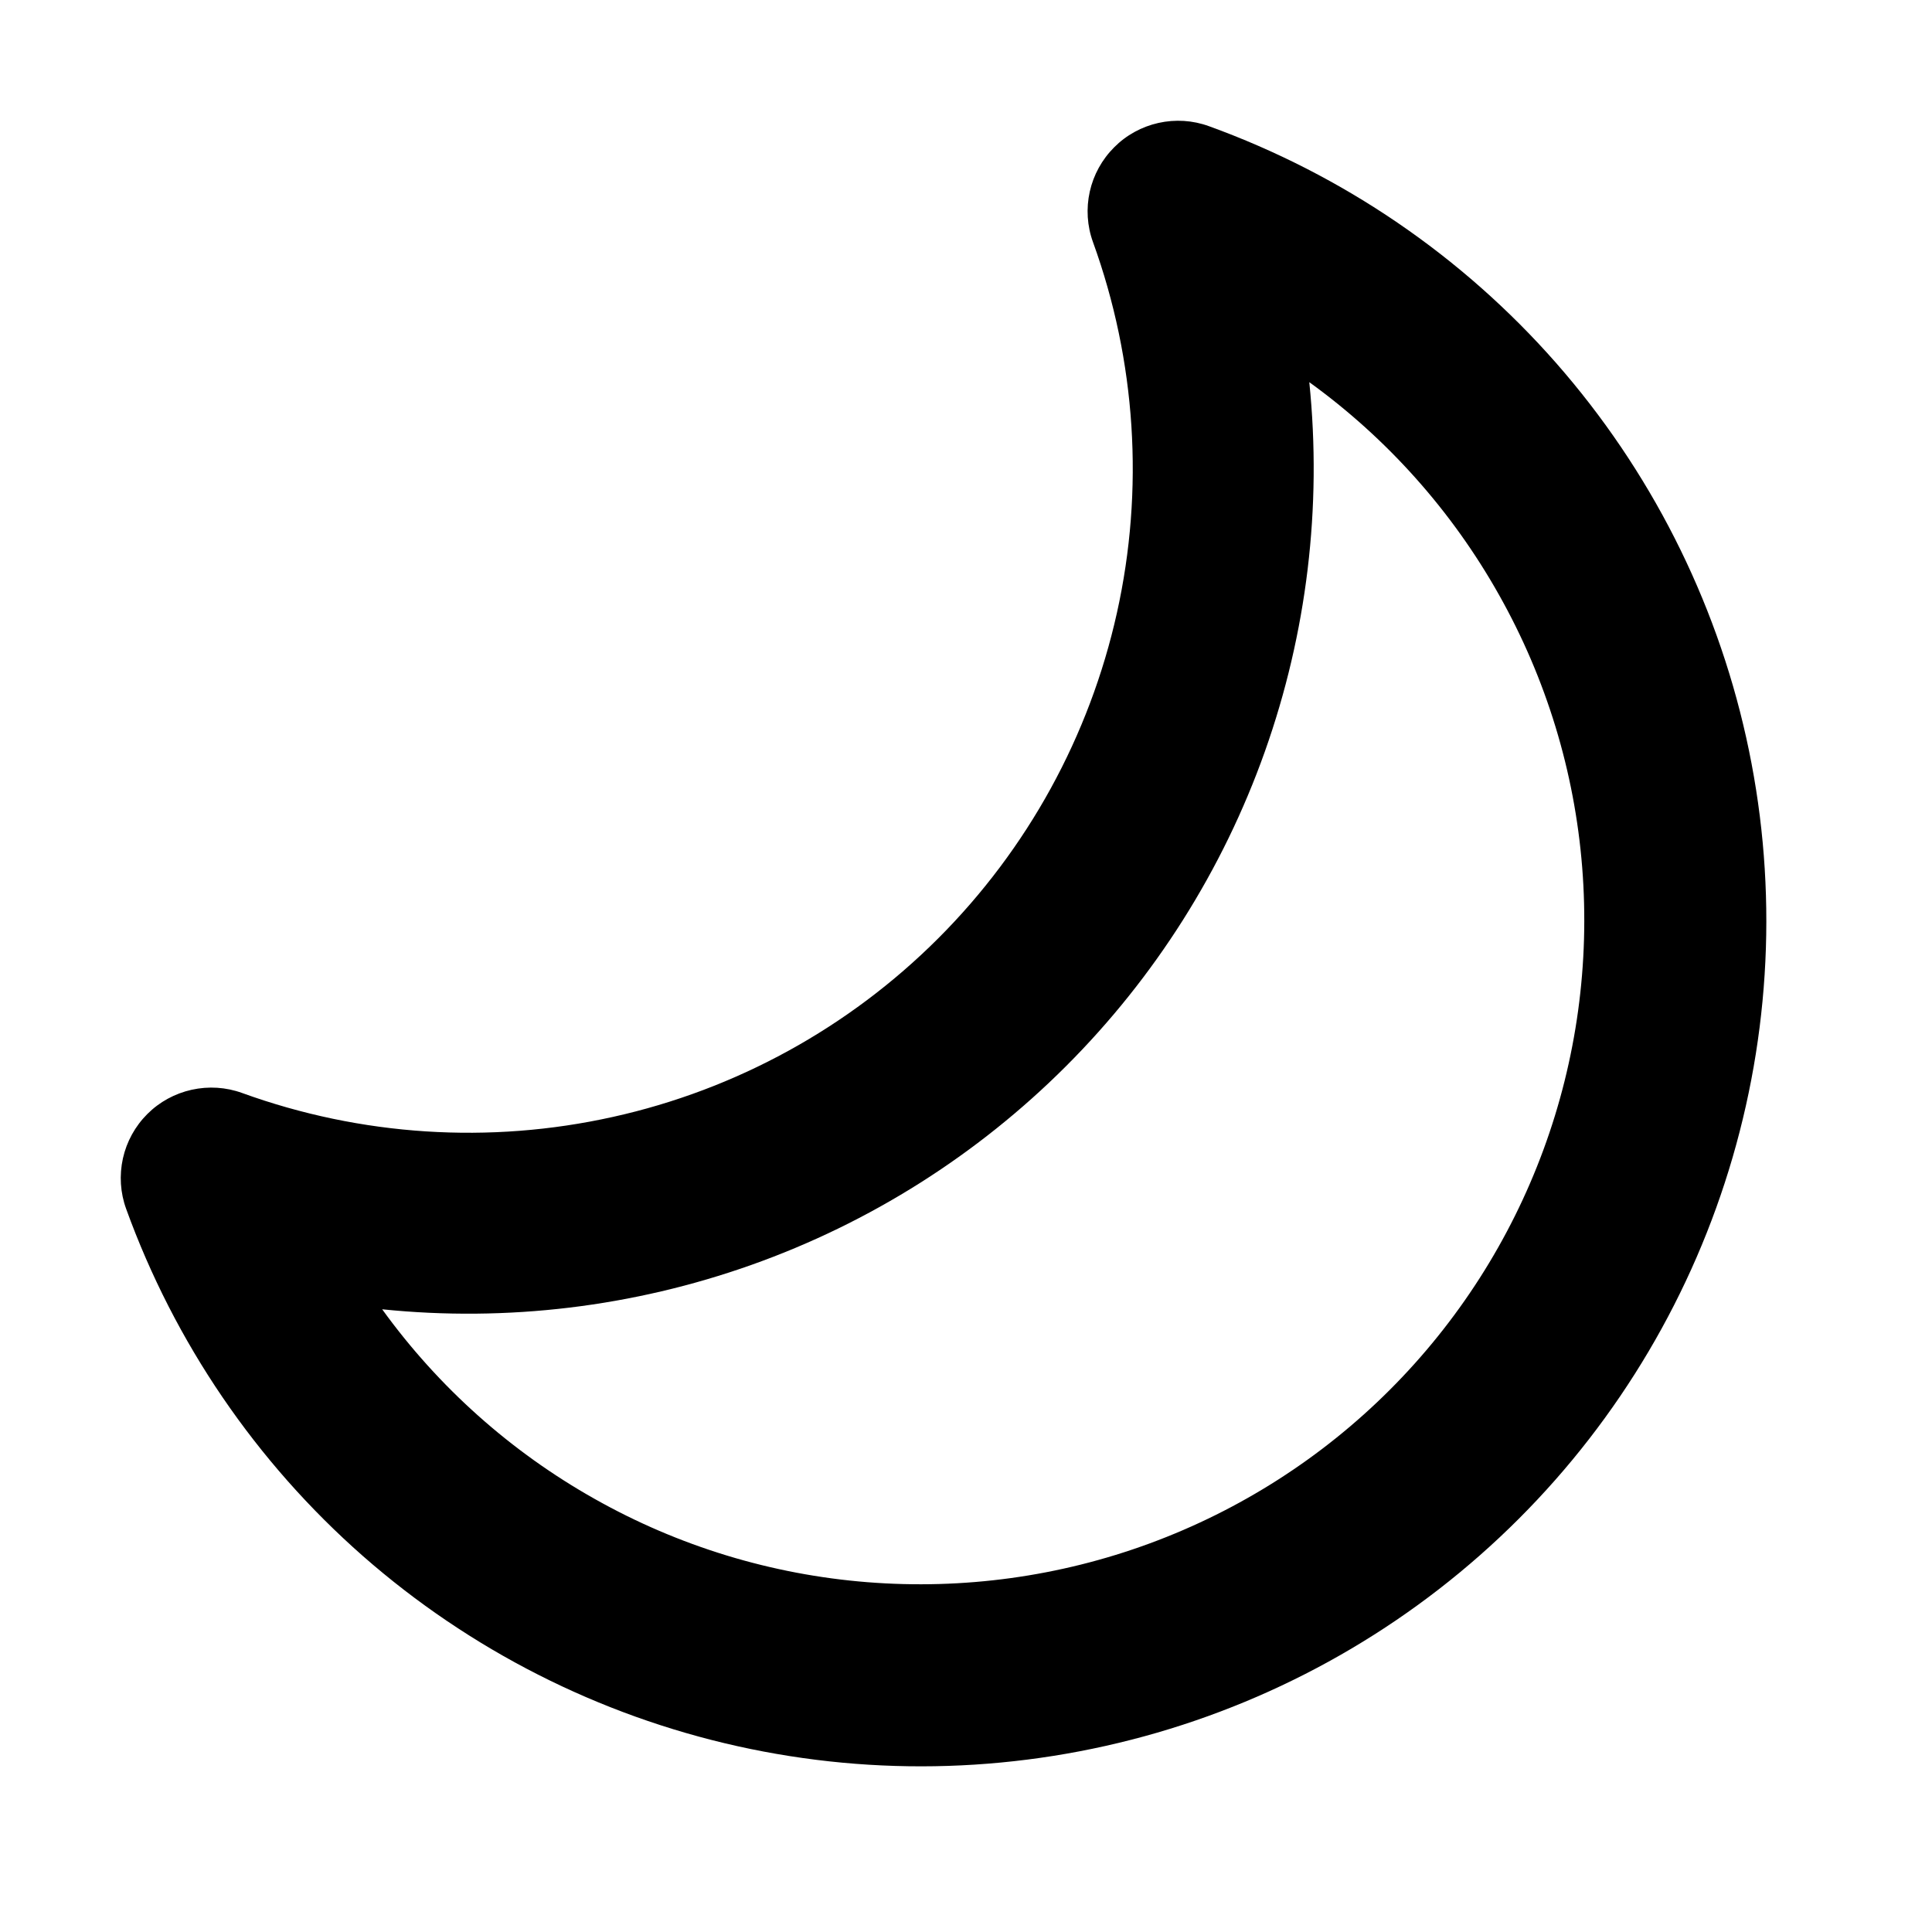
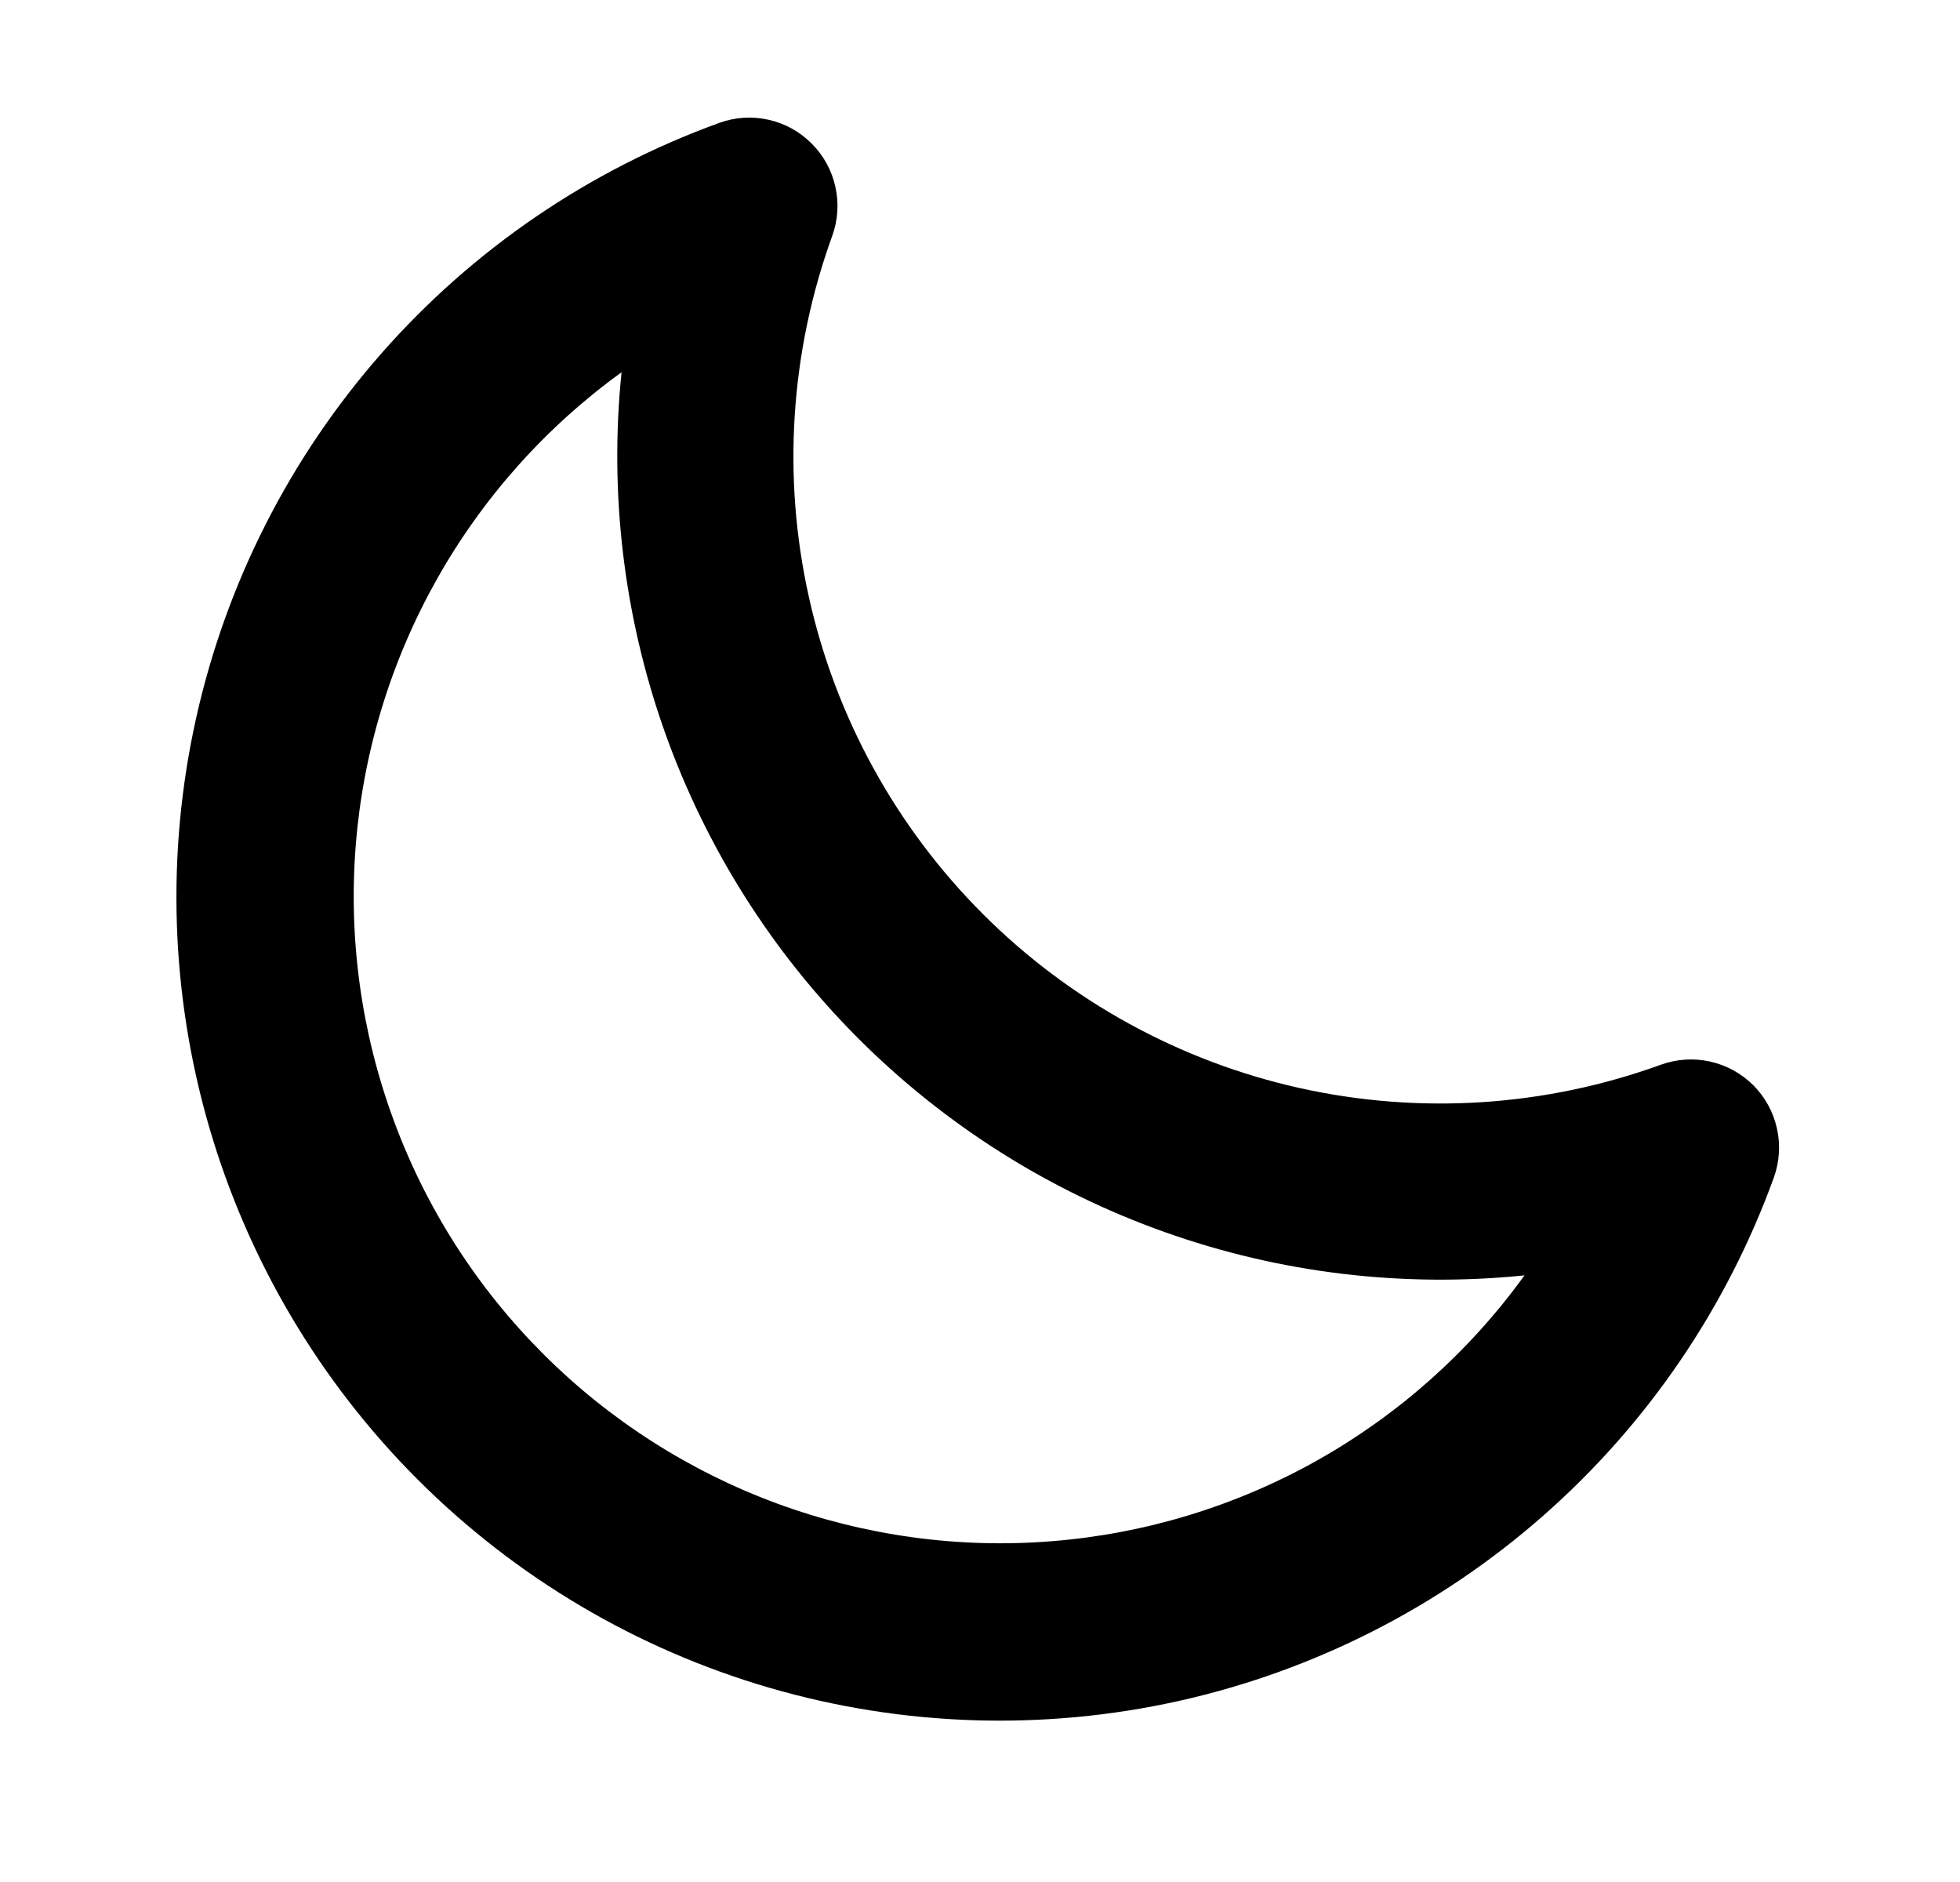
- <svg xmlns="http://www.w3.org/2000/svg" width="16" height="16" viewBox="0 0 16 16" fill="none">
-   <path d="M9.227 1.22C9.327 1.119 9.455 1.049 9.594 1.018C9.733 0.987 9.878 0.996 10.012 1.045C11.119 1.446 12.108 2.12 12.886 3.005C13.663 3.89 14.205 4.957 14.461 6.107C14.717 7.257 14.678 8.453 14.349 9.584C14.02 10.715 13.411 11.745 12.578 12.578C11.745 13.411 10.715 14.02 9.584 14.349C8.452 14.678 7.257 14.717 6.107 14.461C4.957 14.205 3.89 13.663 3.005 12.886C2.12 12.108 1.446 11.119 1.045 10.012C0.996 9.878 0.987 9.733 1.018 9.593C1.049 9.454 1.119 9.327 1.22 9.226C1.321 9.125 1.448 9.056 1.587 9.025C1.727 8.994 1.872 9.003 2.006 9.052C2.989 9.408 4.054 9.477 5.075 9.25C6.096 9.024 7.031 8.51 7.77 7.771C8.51 7.031 9.023 6.096 9.25 5.075C9.477 4.054 9.408 2.989 9.052 2.006C9.003 1.872 8.994 1.726 9.025 1.587C9.056 1.448 9.126 1.321 9.227 1.22ZM10.843 3.165C10.949 4.199 10.823 5.244 10.475 6.224C10.127 7.204 9.564 8.094 8.829 8.829C8.094 9.564 7.204 10.127 6.224 10.475C5.244 10.823 4.199 10.949 3.165 10.843C3.631 11.488 4.232 12.024 4.926 12.414C5.619 12.805 6.39 13.04 7.183 13.103C7.977 13.166 8.774 13.057 9.521 12.782C10.268 12.507 10.947 12.073 11.51 11.51C12.073 10.947 12.507 10.269 12.782 9.522C13.057 8.775 13.166 7.977 13.103 7.183C13.04 6.39 12.805 5.62 12.414 4.926C12.024 4.232 11.488 3.631 10.843 3.165Z" fill="black" />
+ <svg xmlns="http://www.w3.org/2000/svg" width="25" height="24" viewBox="0 0 25 24" fill="none">
+   <path d="M10.352 1.83C10.201 1.678 10.01 1.573 9.802 1.527C9.593 1.48 9.376 1.494 9.175 1.567C7.513 2.169 6.031 3.18 4.864 4.508C3.698 5.835 2.885 7.435 2.501 9.16C2.117 10.885 2.175 12.679 2.669 14.376C3.163 16.072 4.077 17.617 5.326 18.866C6.576 20.116 8.12 21.03 9.817 21.524C11.514 22.018 13.308 22.075 15.033 21.692C16.757 21.308 18.358 20.495 19.685 19.328C21.012 18.162 22.023 16.679 22.625 15.018C22.698 14.816 22.712 14.599 22.665 14.39C22.619 14.181 22.514 13.99 22.363 13.839C22.211 13.688 22.02 13.583 21.811 13.537C21.602 13.491 21.385 13.505 21.184 13.578C19.709 14.113 18.112 14.216 16.581 13.876C15.049 13.535 13.646 12.765 12.537 11.656C11.427 10.546 10.657 9.144 10.317 7.612C9.976 6.08 10.08 4.484 10.615 3.009C10.688 2.807 10.702 2.59 10.655 2.381C10.609 2.172 10.504 1.981 10.352 1.83ZM7.928 4.747C7.769 6.299 7.958 7.866 8.48 9.336C9.003 10.806 9.846 12.141 10.949 13.244C12.052 14.347 13.387 15.19 14.856 15.712C16.326 16.235 17.894 16.423 19.445 16.264C18.746 17.232 17.845 18.036 16.804 18.622C15.763 19.207 14.608 19.559 13.418 19.654C12.227 19.75 11.031 19.585 9.91 19.173C8.79 18.76 7.772 18.109 6.928 17.265C6.083 16.421 5.432 15.403 5.02 14.282C4.607 13.162 4.443 11.965 4.538 10.775C4.633 9.585 4.986 8.429 5.571 7.389C6.156 6.348 6.961 5.447 7.928 4.747Z" fill="black" />
</svg>
